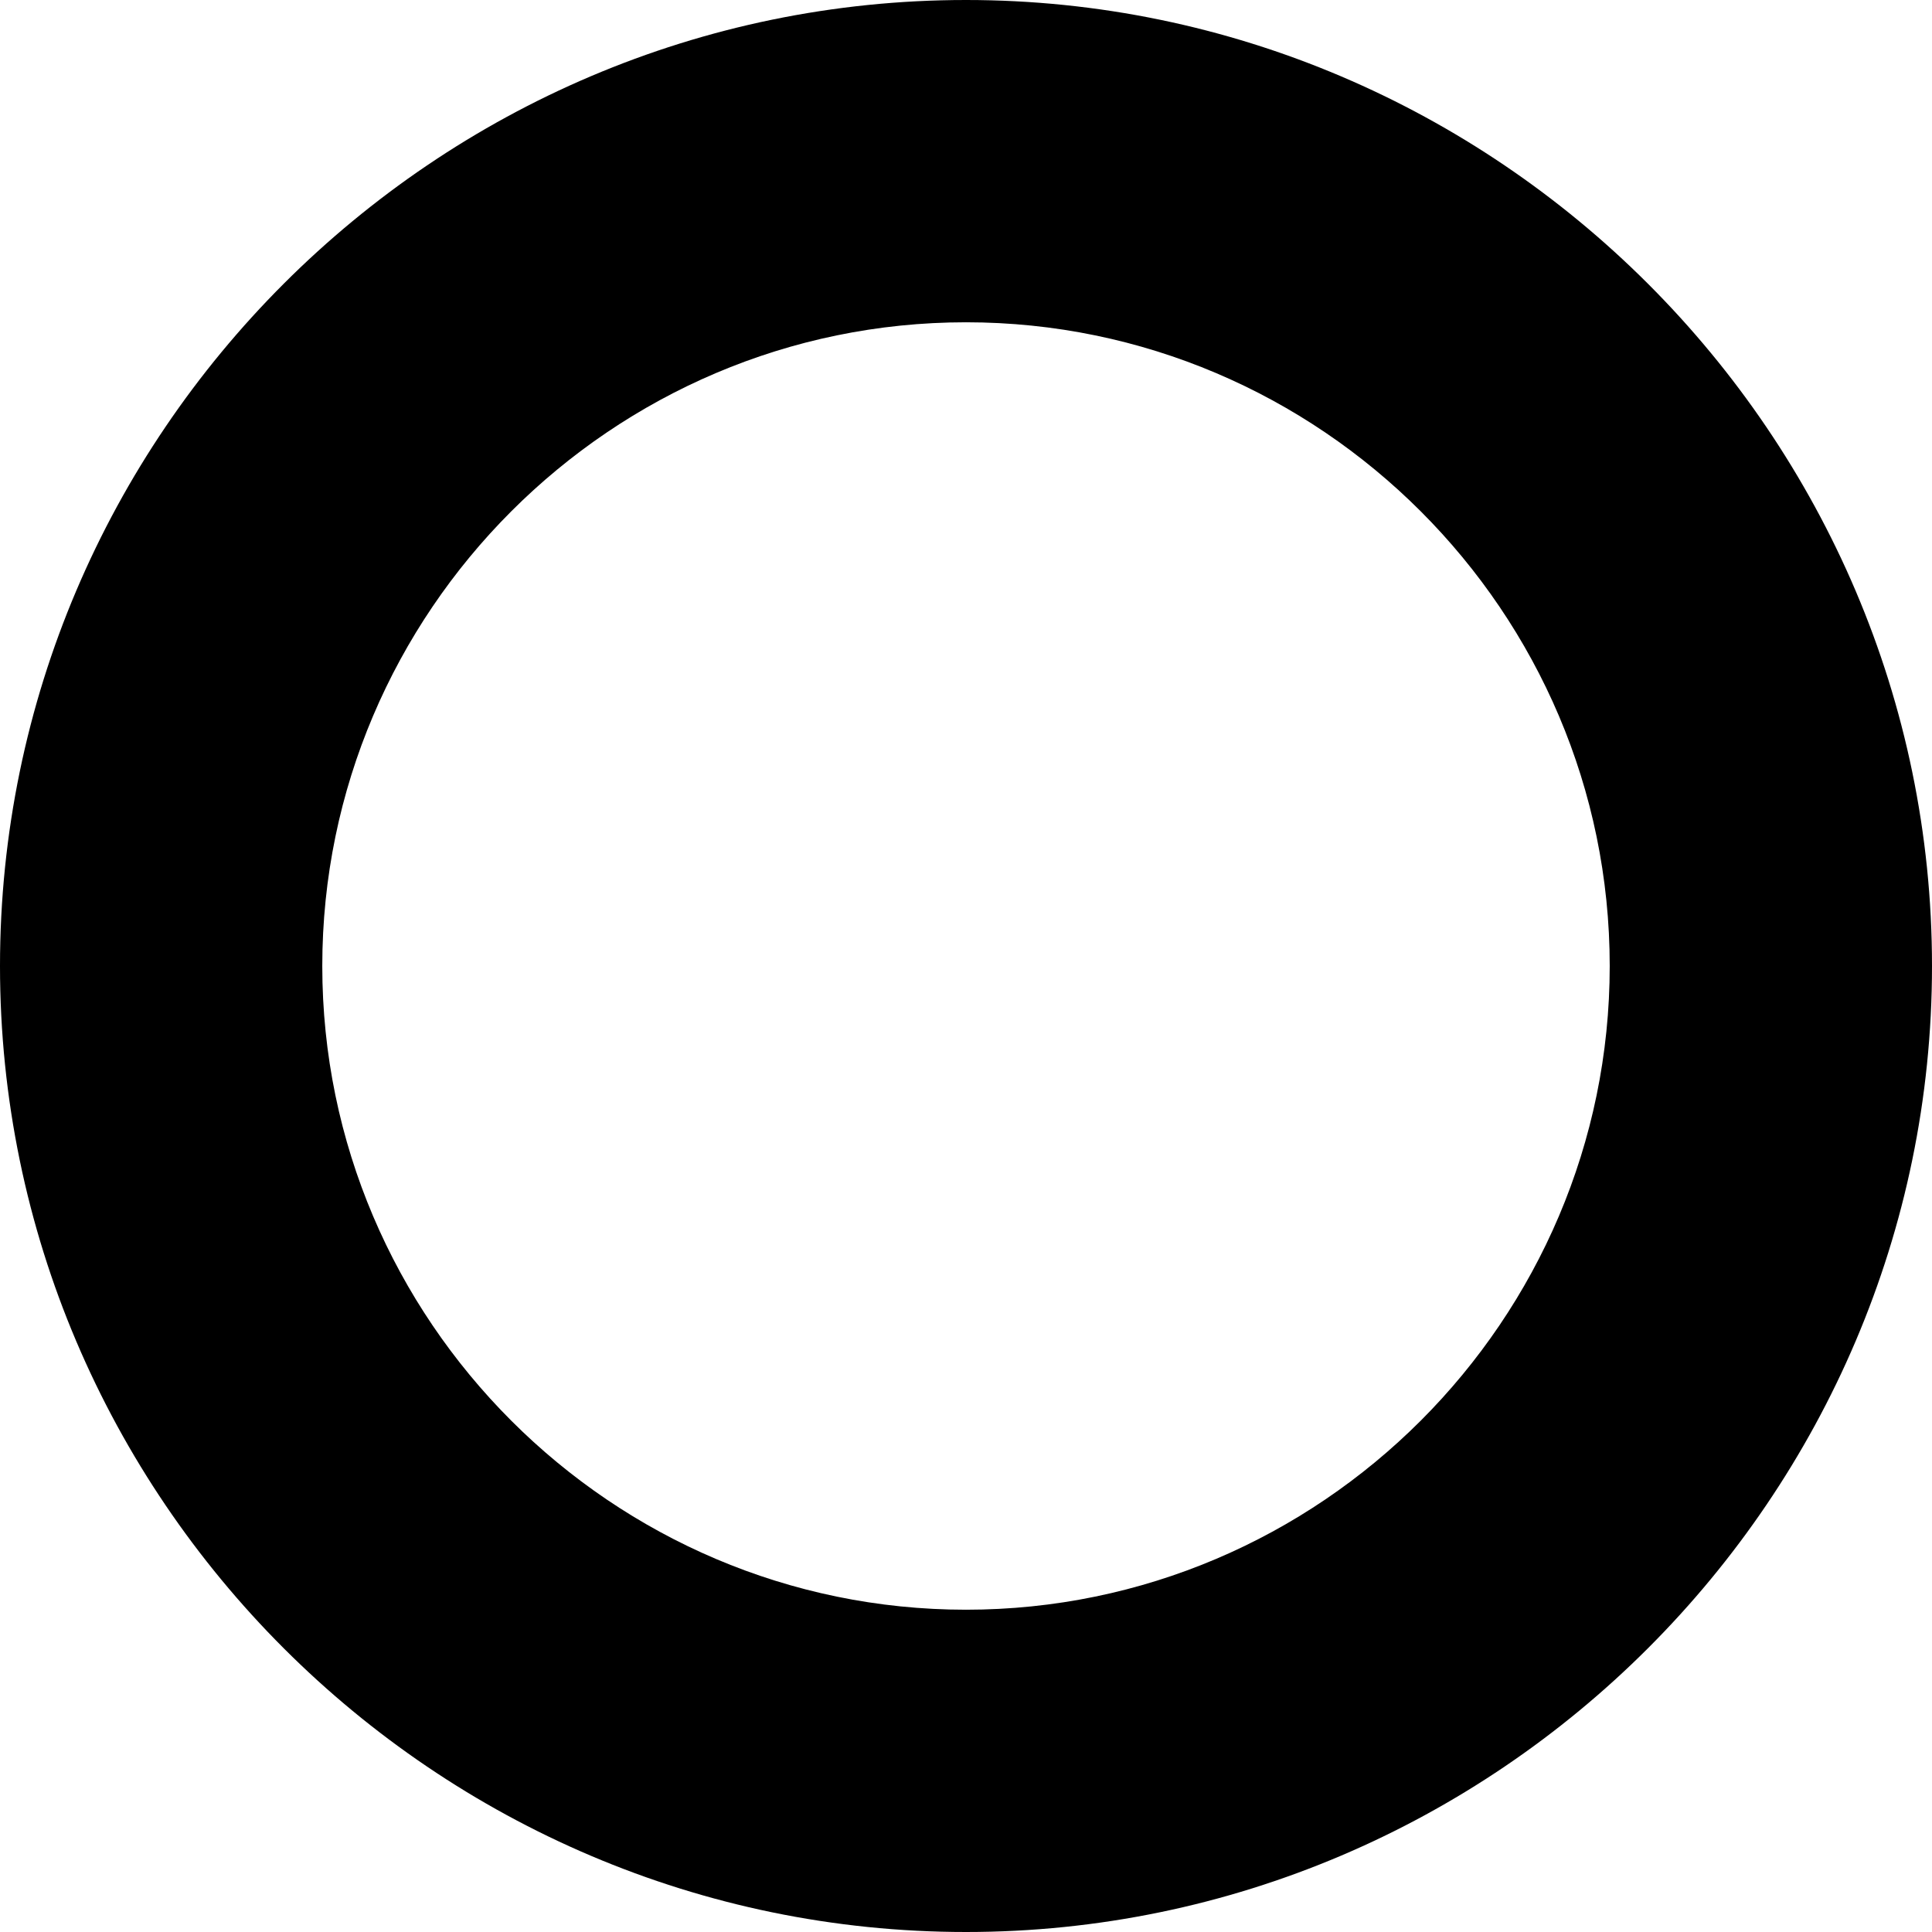
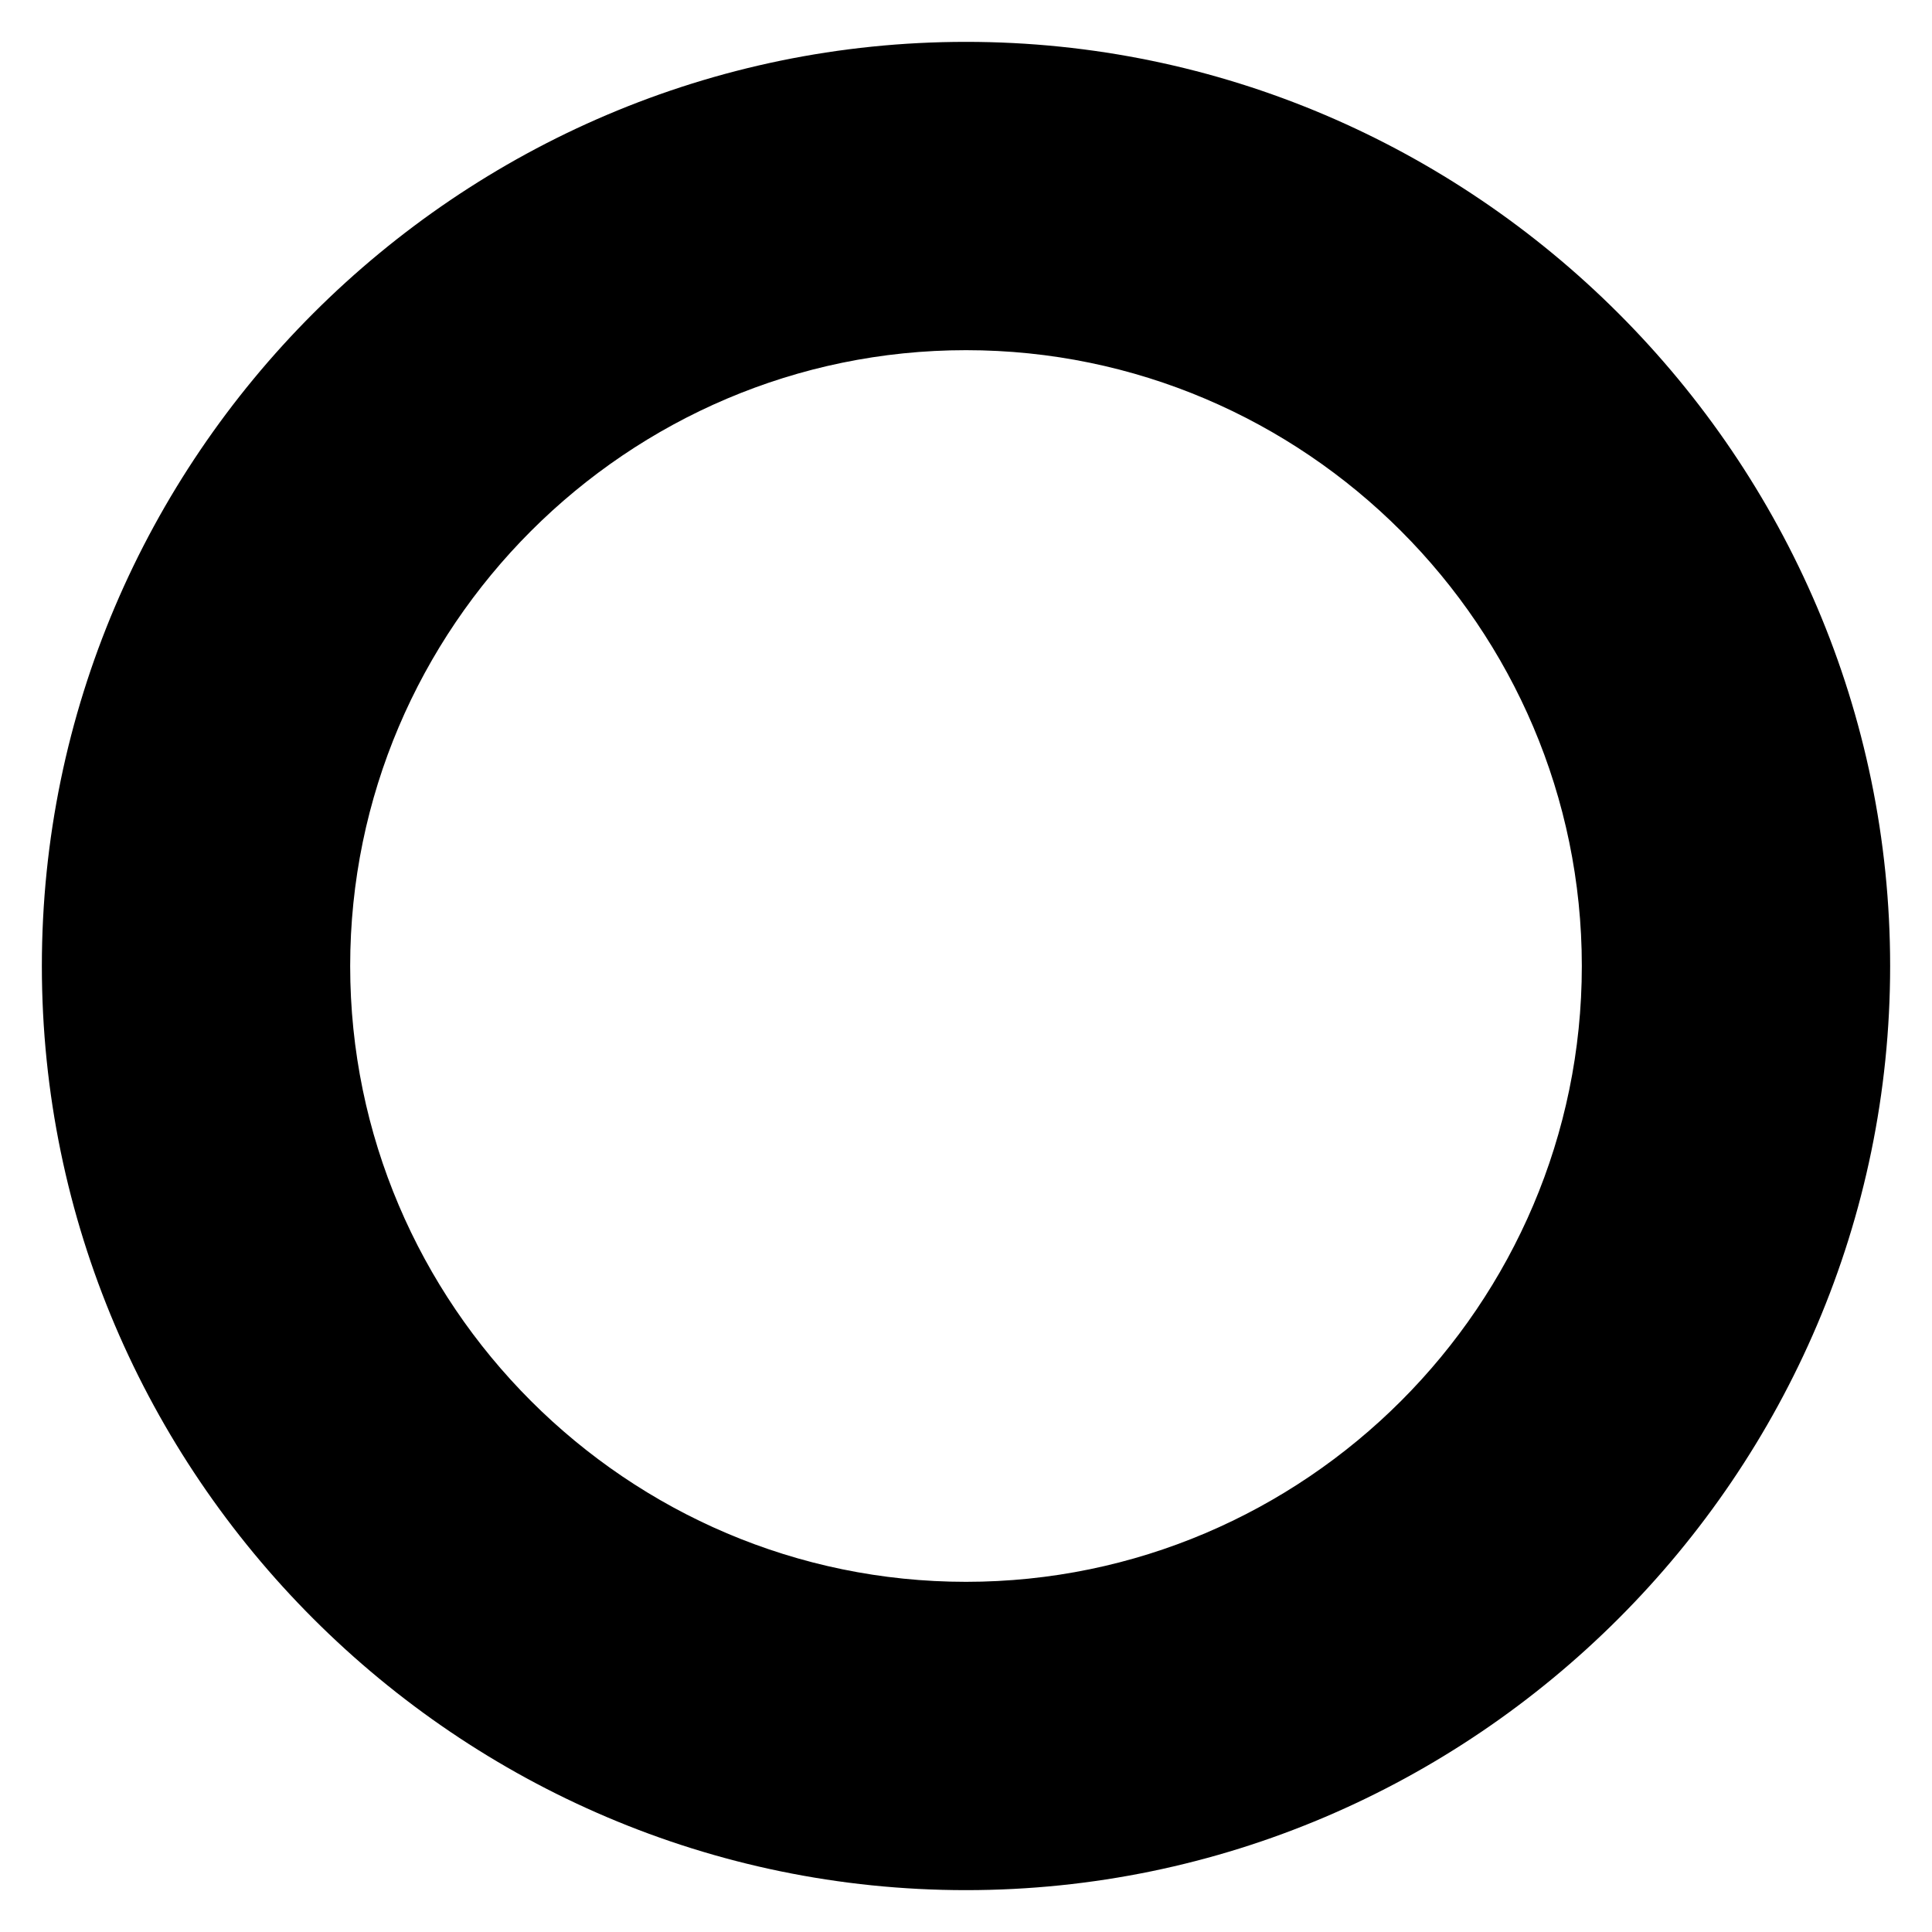
- <svg version="1.1" viewBox="0 0 229.6 229.6">
-   <path fill="currentColor" d="M114.8,0C51.7,0,0,51.6,0,114.8s51.7,114.8,114.8,114.8c63.1,0,114.8-51.7,114.8-114.8C229.6,51.7,177.899,0,114.8,0z    M114.8,191.3c-42.1,0-76.5-34.4-76.5-76.5c0-42.1,34.4-76.5,76.5-76.5c42.1,0,76.5,34.4,76.5,76.5   C191.3,156.899,156.899,191.3,114.8,191.3z" />
+ <svg xmlns="http://www.w3.org/2000/svg" version="1.1" viewBox="-5.2 -5.2 240 240">
+   <path fill="currentColor" stroke-width="3" d="M114.8,0C51.7,0,0,51.6,0,114.8s51.7,114.8,114.8,114.8c63.1,0,114.8-51.7,114.8-114.8C229.6,51.7,177.899,0,114.8,0z    M114.8,191.3c-42.1,0-76.5-34.4-76.5-76.5c0-42.1,34.4-76.5,76.5-76.5c42.1,0,76.5,34.4,76.5,76.5   C191.3,156.899,156.899,191.3,114.8,191.3z" />
</svg>
